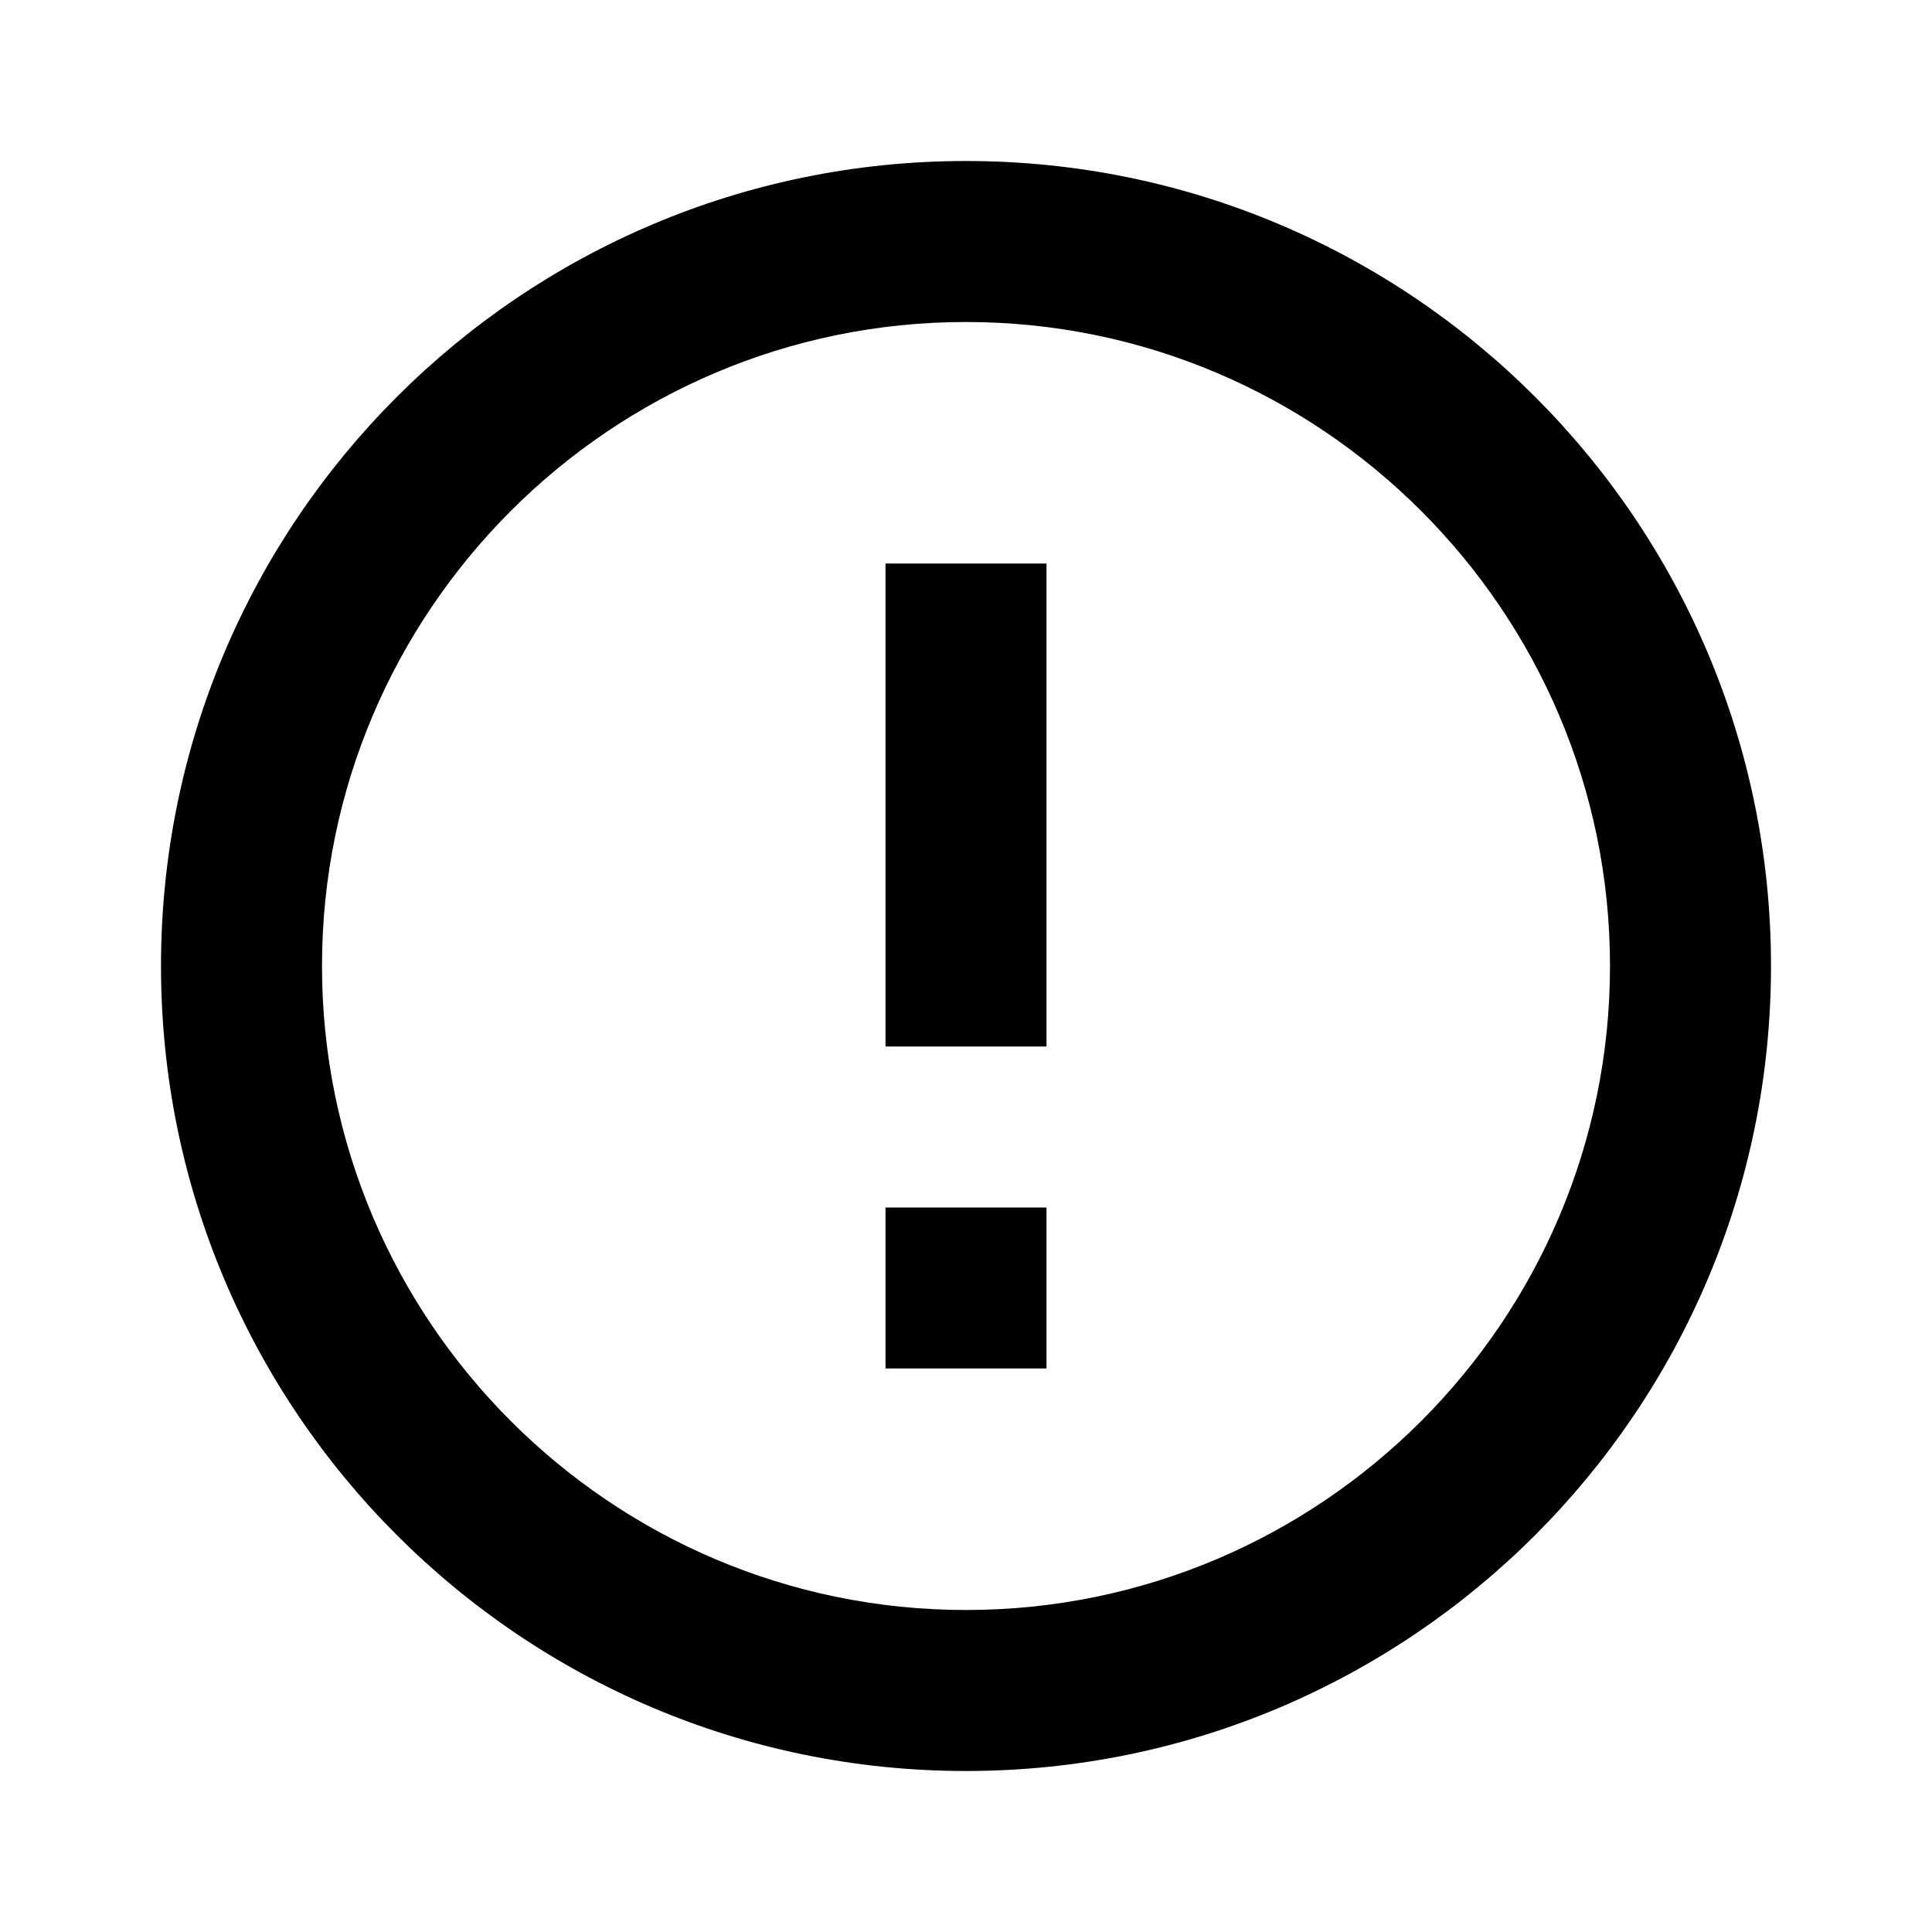
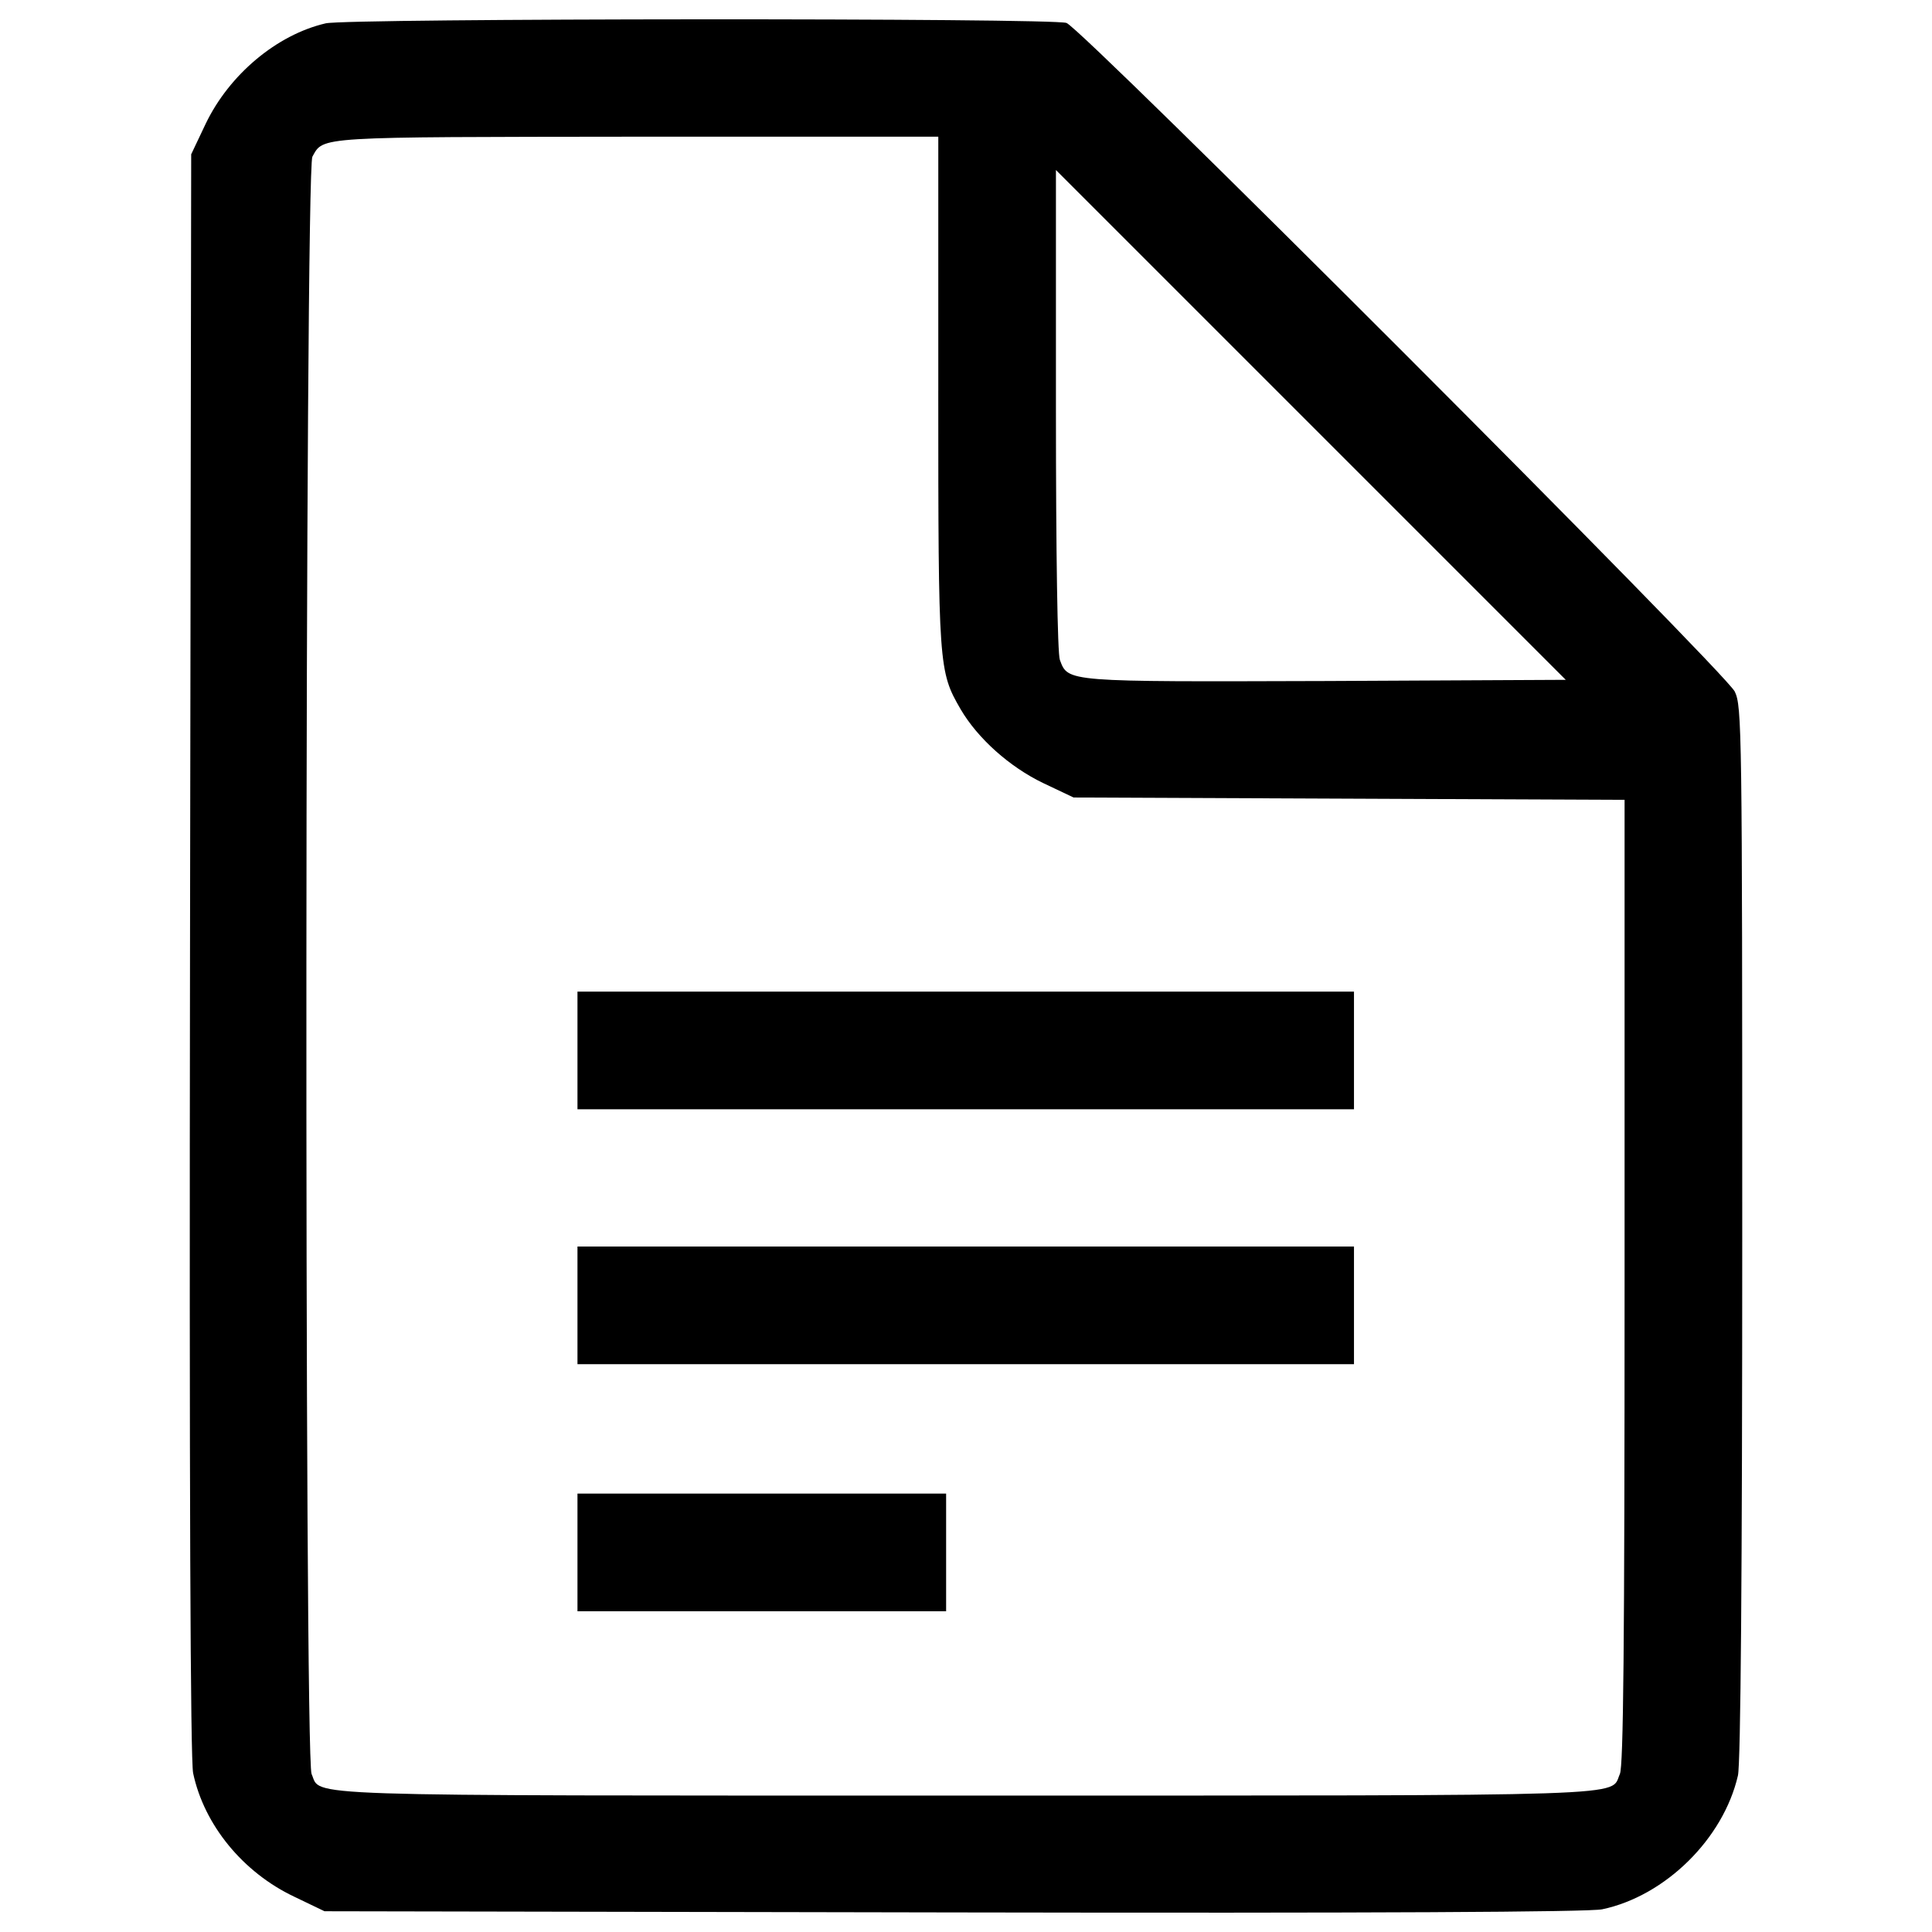
- <svg xmlns="http://www.w3.org/2000/svg" viewBox="0 0 24 24" width="24" height="24">
-   <path d="M12 2C6.48 2 2 6.48 2 12s4.48 10 10 10 10-4.48 10-10S17.52 2 12 2zm0 18c-4.41 0-8-3.59-8-8s3.59-8 8-8 8 3.59 8 8-3.59 8-8 8zm-1-13h2v6h-2zm0 8h2v2h-2z" fill="#000" />
+ <svg xmlns="http://www.w3.org/2000/svg" fill="#000000" width="800px" height="800px" viewBox="0 0 1000 1000" version="1.1" enable-background="new 0 0 1000 1000" xml:space="preserve">
+   <g>
+     <g transform="translate(0,511) scale(0.1,-0.1)">
+       <path d="M1685.8,4989.2c-253.7-58.9-499.3-265.9-621.1-519.6l-75.1-158.3l-6.1-4141c-4.1-2772.8,2-4173.4,16.2-4238.4c56.8-267.9,257.8-513.6,523.7-639.4l156.3-75.1l3258-6.1c2174-4.1,3290.4,2,3355.4,16.2c326.8,69,627.2,365.4,702.4,692.2c14.2,58.9,22.3,1049.5,22.3,2809.4c0,2616.5-2,2724.1-38.6,2801.2c-48.7,101.5-3373.6,3428.5-3458.9,3460.9C5449.2,5017.6,1797.5,5015.6,1685.8,4989.2z M4856.5,3087.2c0-1433.1,2-1451.4,115.7-1648.3c89.3-152.2,253.7-298.4,426.3-381.6l158.3-75.1l1427-6.1l1425-6.1v-2494.7c0-1891.9-6.1-2506.9-24.4-2547.5c-52.8-117.7,148.2-111.6-3385.8-111.6s-3333.1-6.1-3385.8,111.6c-38.6,81.2-34.5,8302.2,4.1,8371.2c58.9,105.6,12.2,101.5,1682.8,103.5h1556.9V3087.2z M6866.1,1585.1c-1351.9-4.1-1337.7-6.1-1380.3,109.6c-12.2,30.5-20.3,552.1-20.3,1293V4230l1319.4-1319.4l1319.4-1319.4L6866.1,1585.1z" />
+       <path d="M2989-327.1v-304.5h2009.6h2009.6v304.5v304.5H4998.6H2989V-327.1z" />
+       <path d="M2989-1646.5V-1951h2009.6h2009.6v304.5v304.5H4998.6H2989V-1646.5z" />
+       <path d="M2989-2925.3v-304.5h954.1h954v304.5v304.5h-954H2989V-2925.3z" />
+     </g>
+   </g>
</svg>
